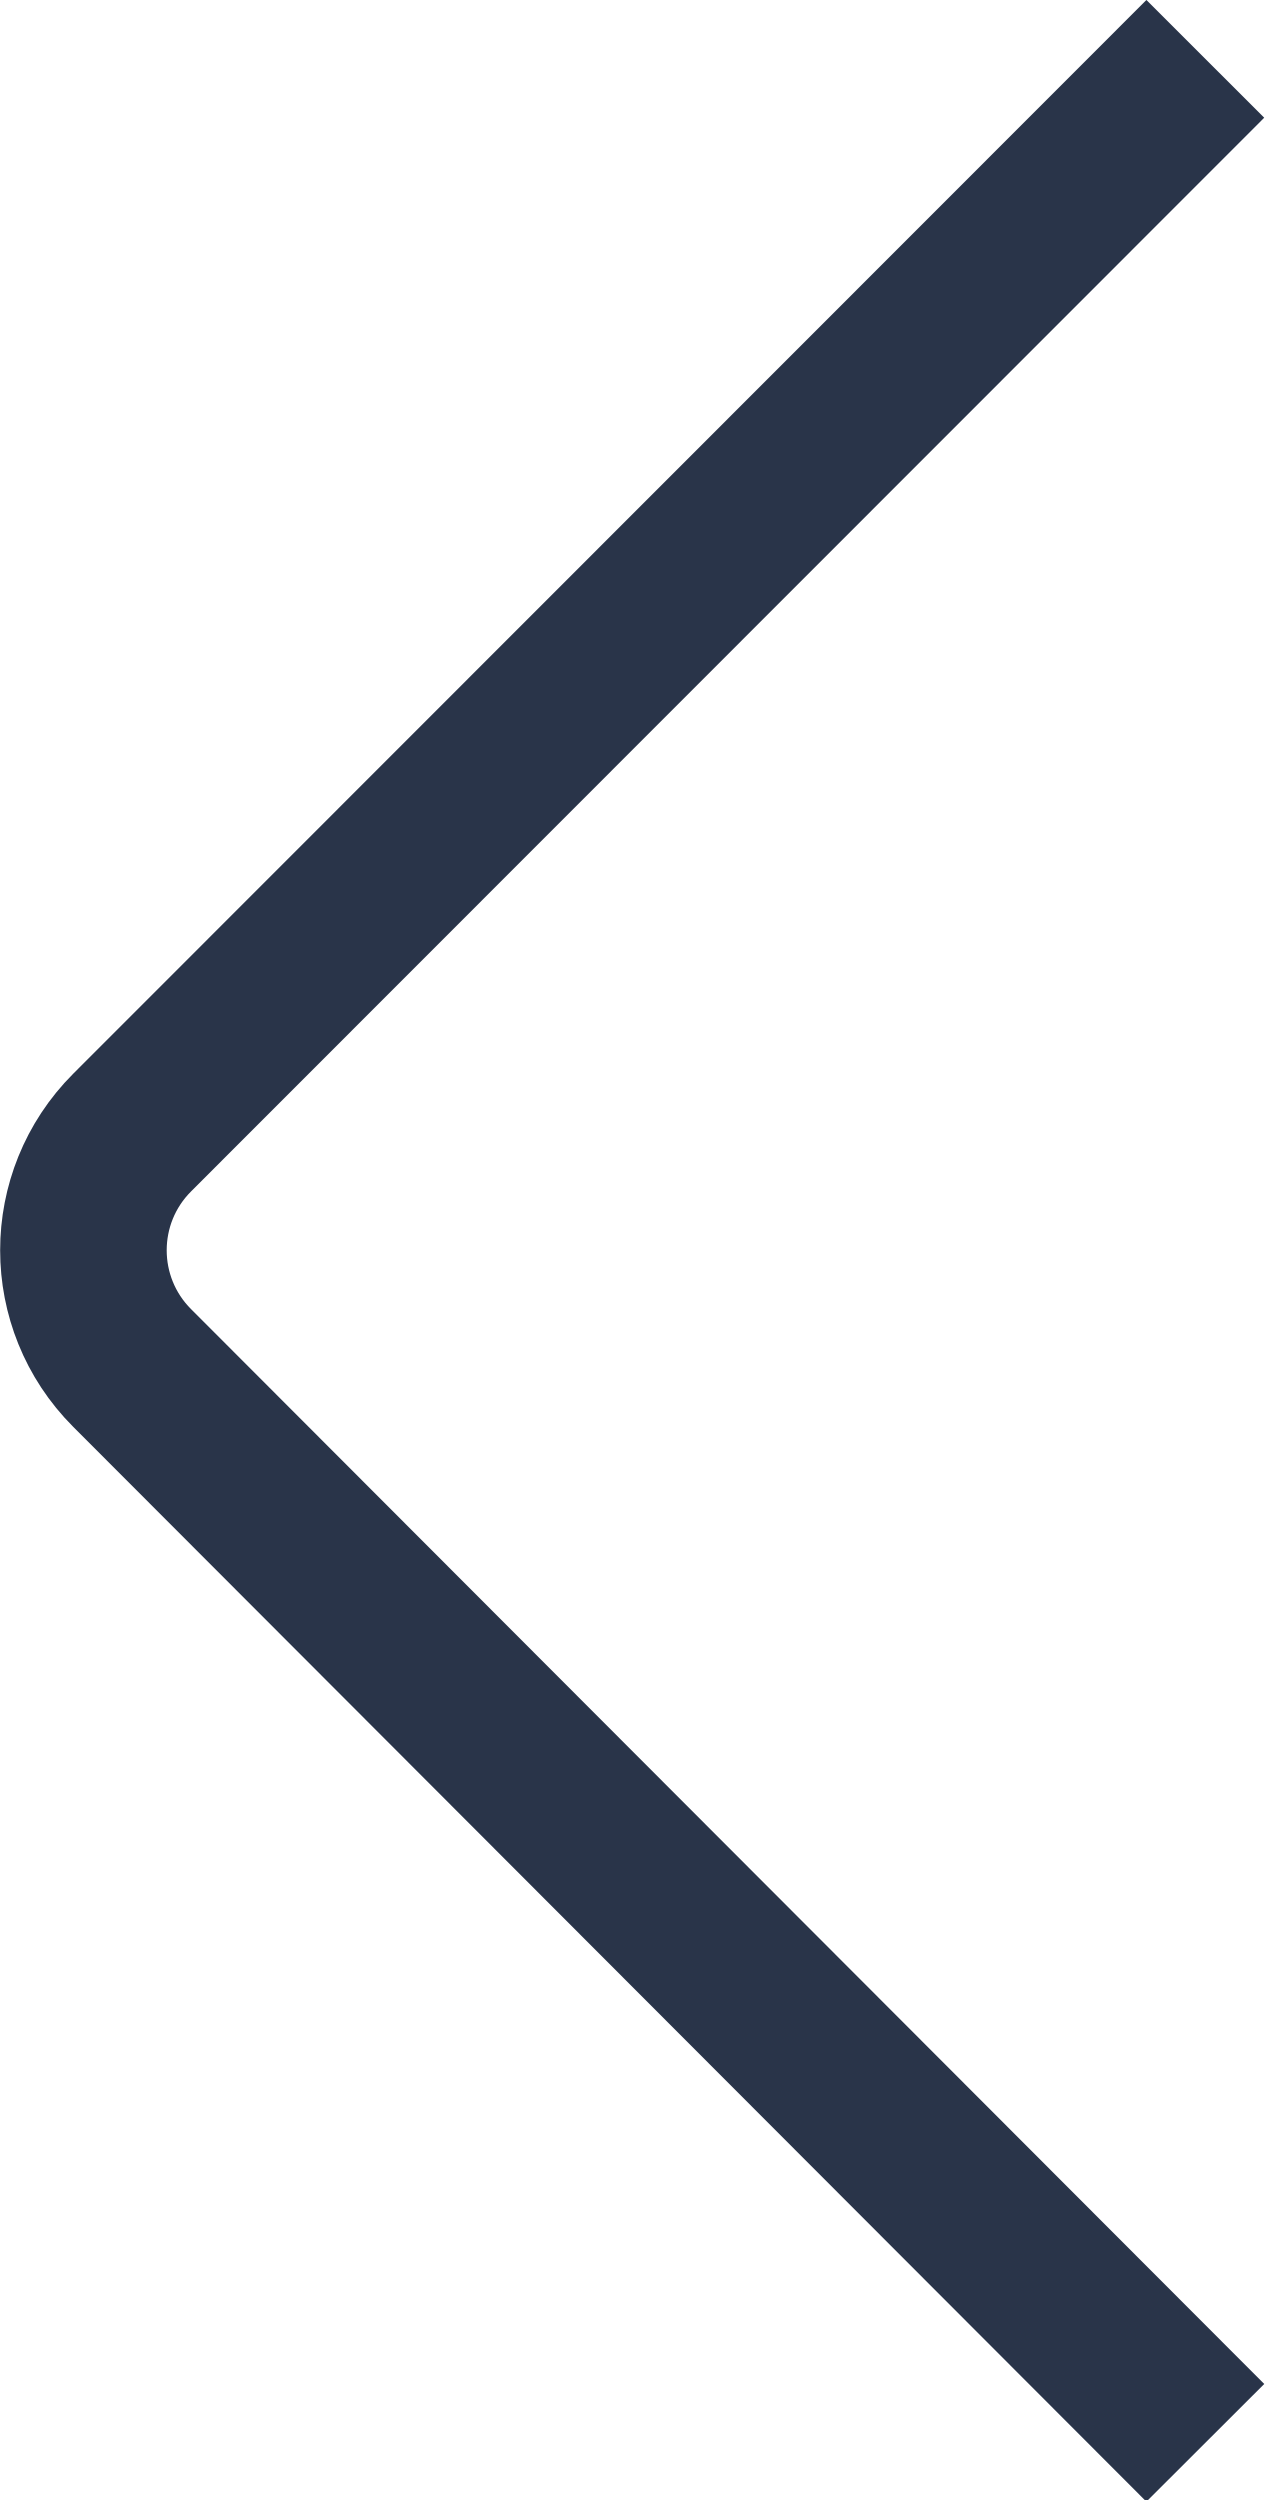
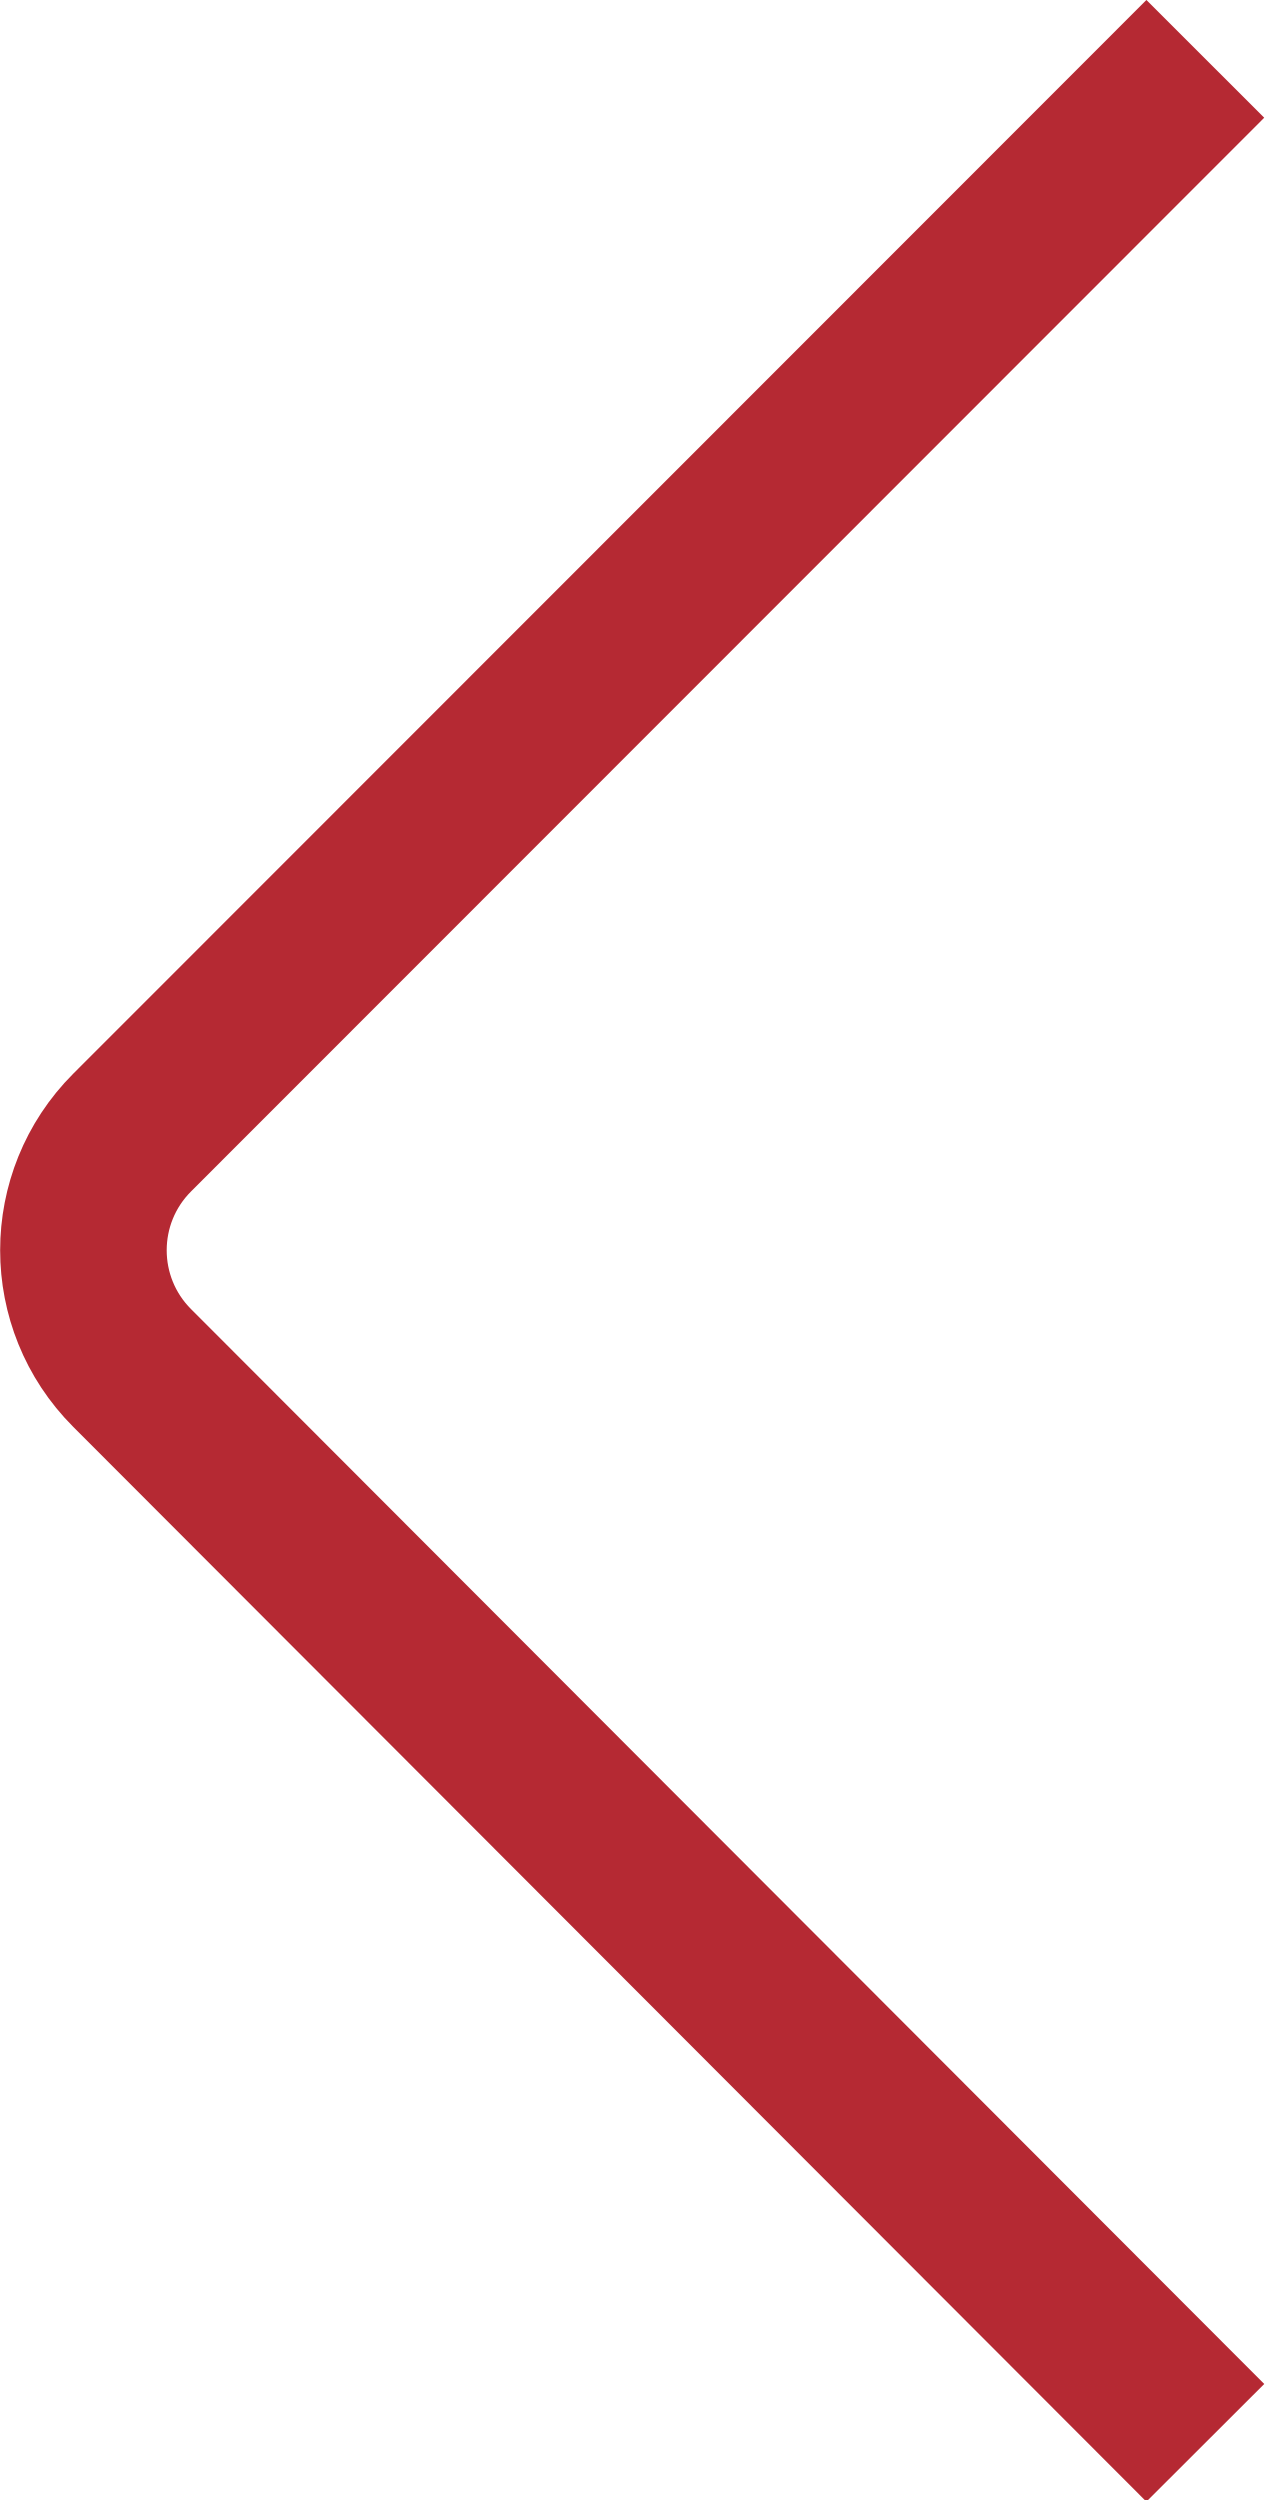
<svg xmlns="http://www.w3.org/2000/svg" viewBox="0 0 22.77 45.03">
  <defs>
-     <style>.cls-1{fill:none;stroke:#293449;stroke-miterlimit:10;stroke-width:3px;}</style>
+     <style>.cls-1{fill:none;stroke:#b52933;stroke-miterlimit:10;stroke-width:3px;}</style>
  </defs>
  <g id="Слой_2" data-name="Слой 2">
    <g id="Content">
      <path class="cls-1" d="M21.71,44,2.38,24.64a3,3,0,0,1,0-4.24L21.71,1.06" />
    </g>
  </g>
</svg>
